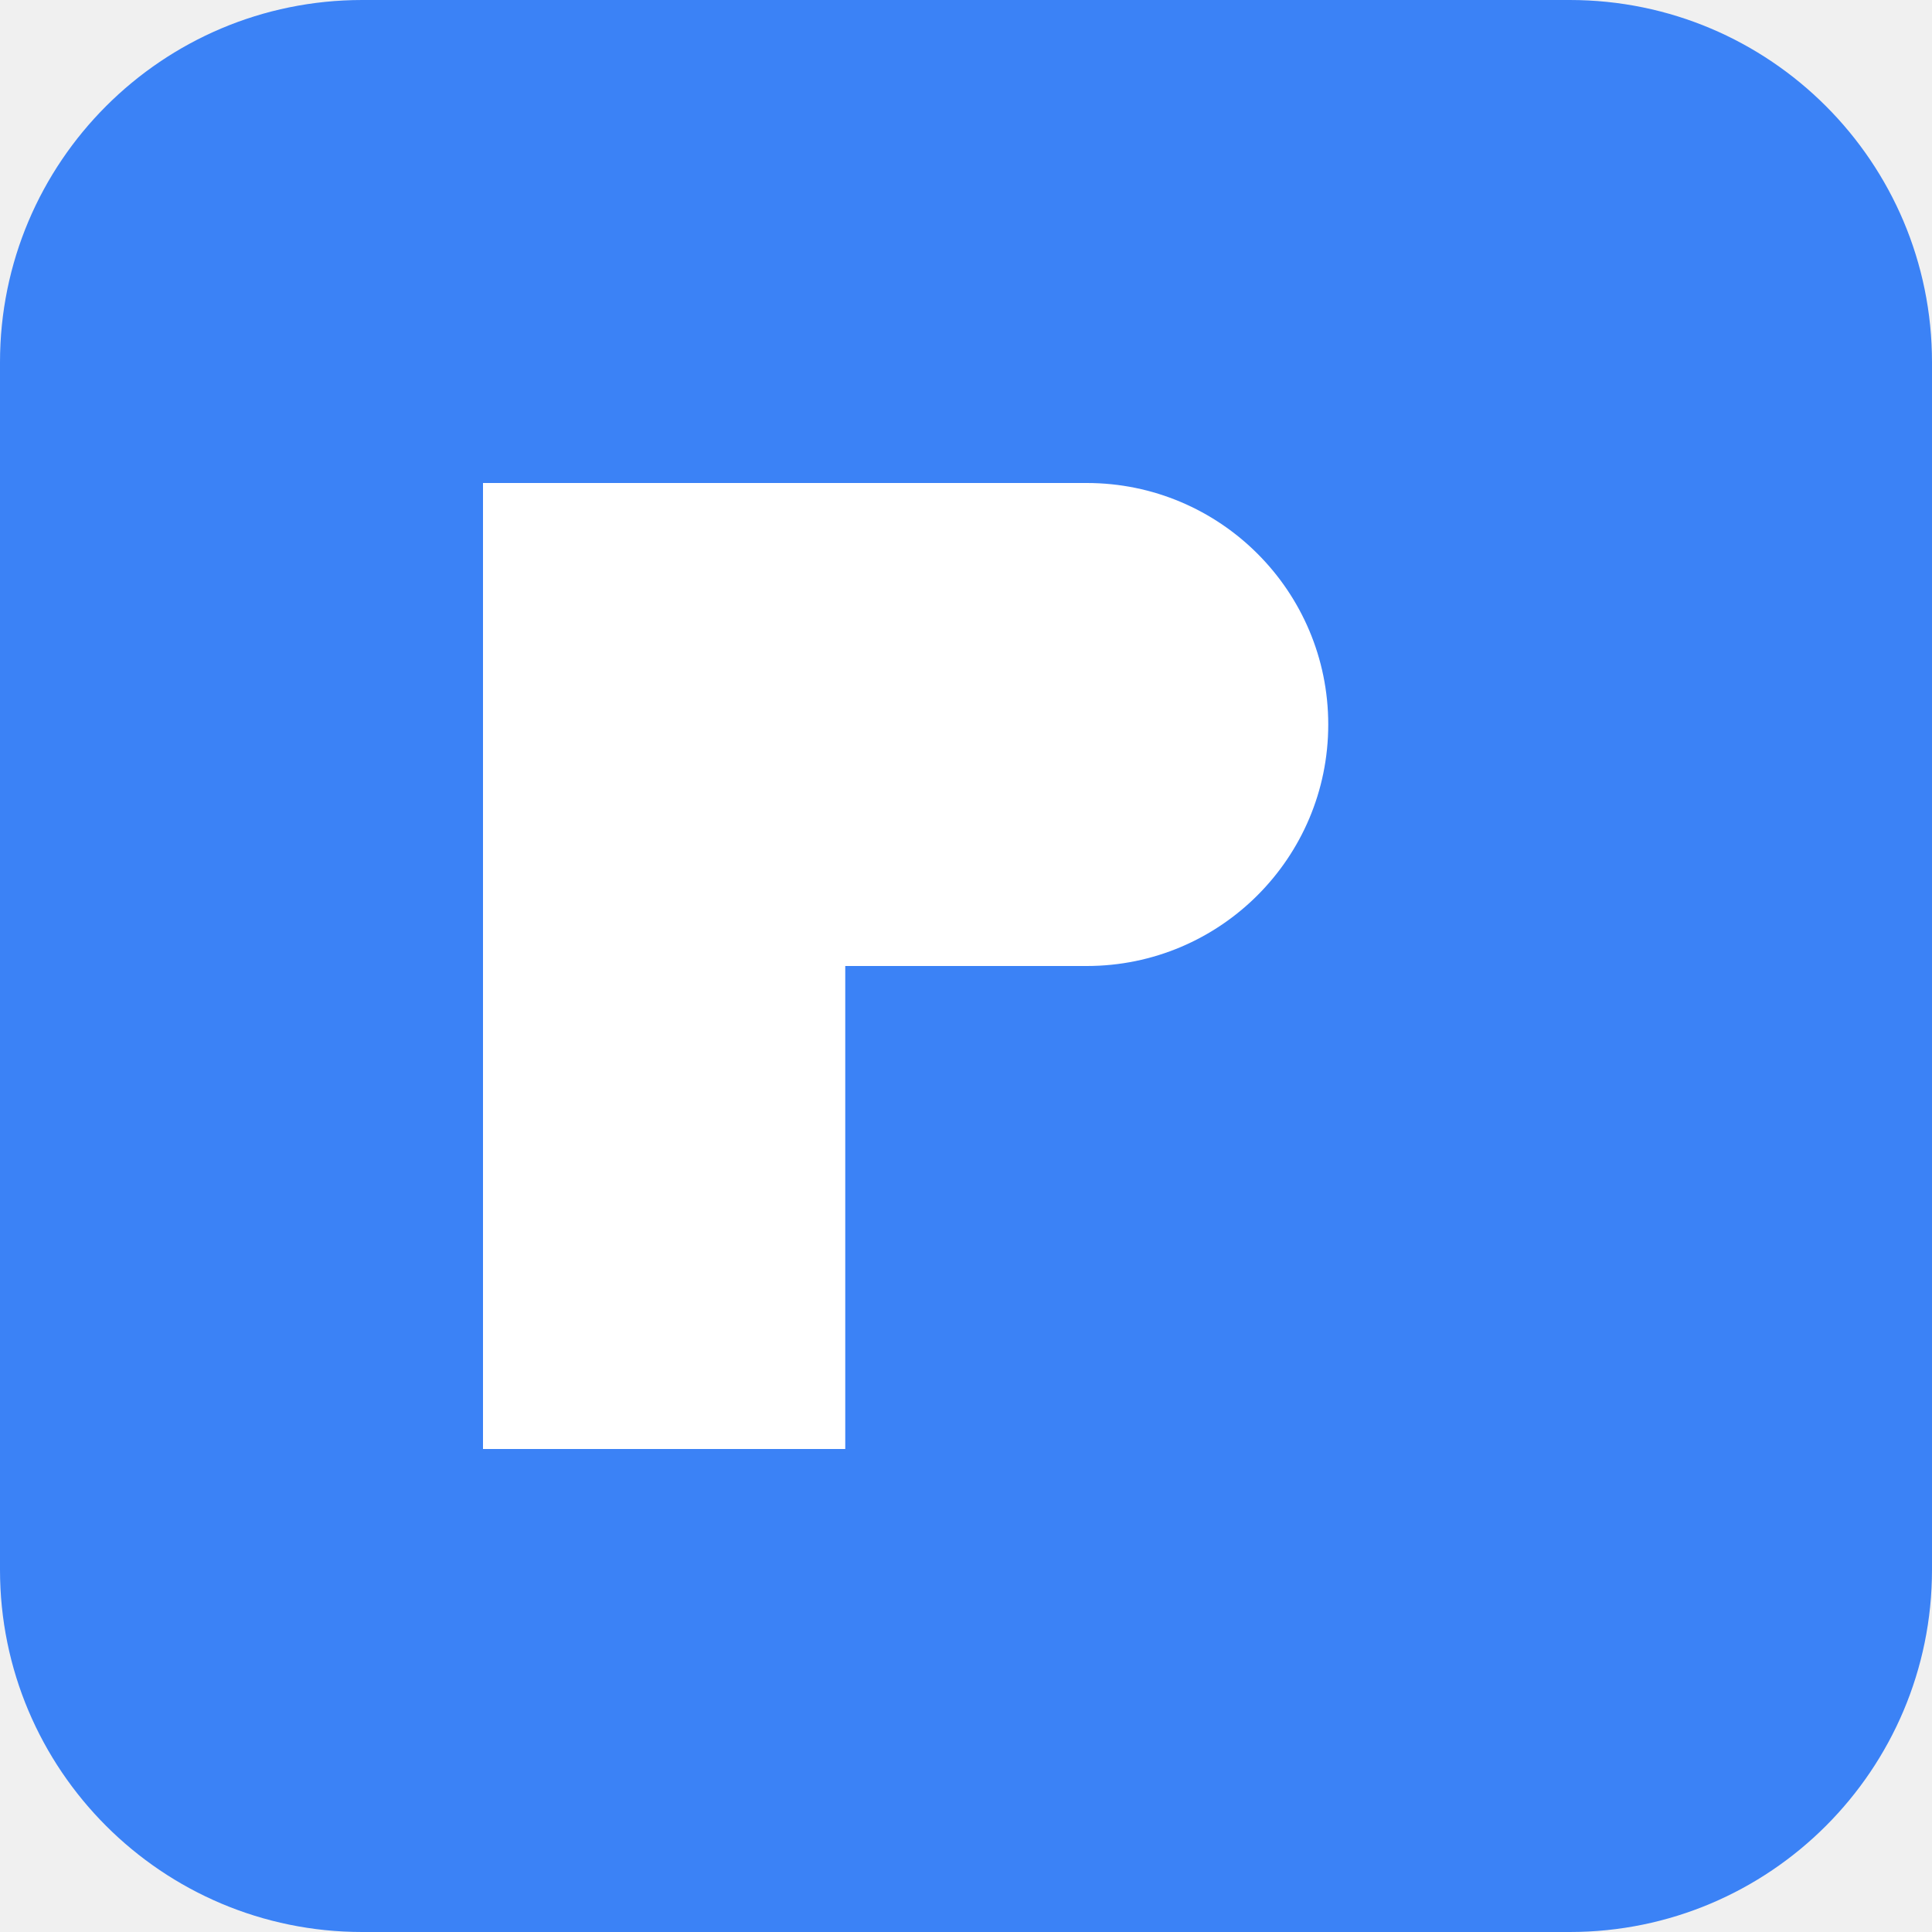
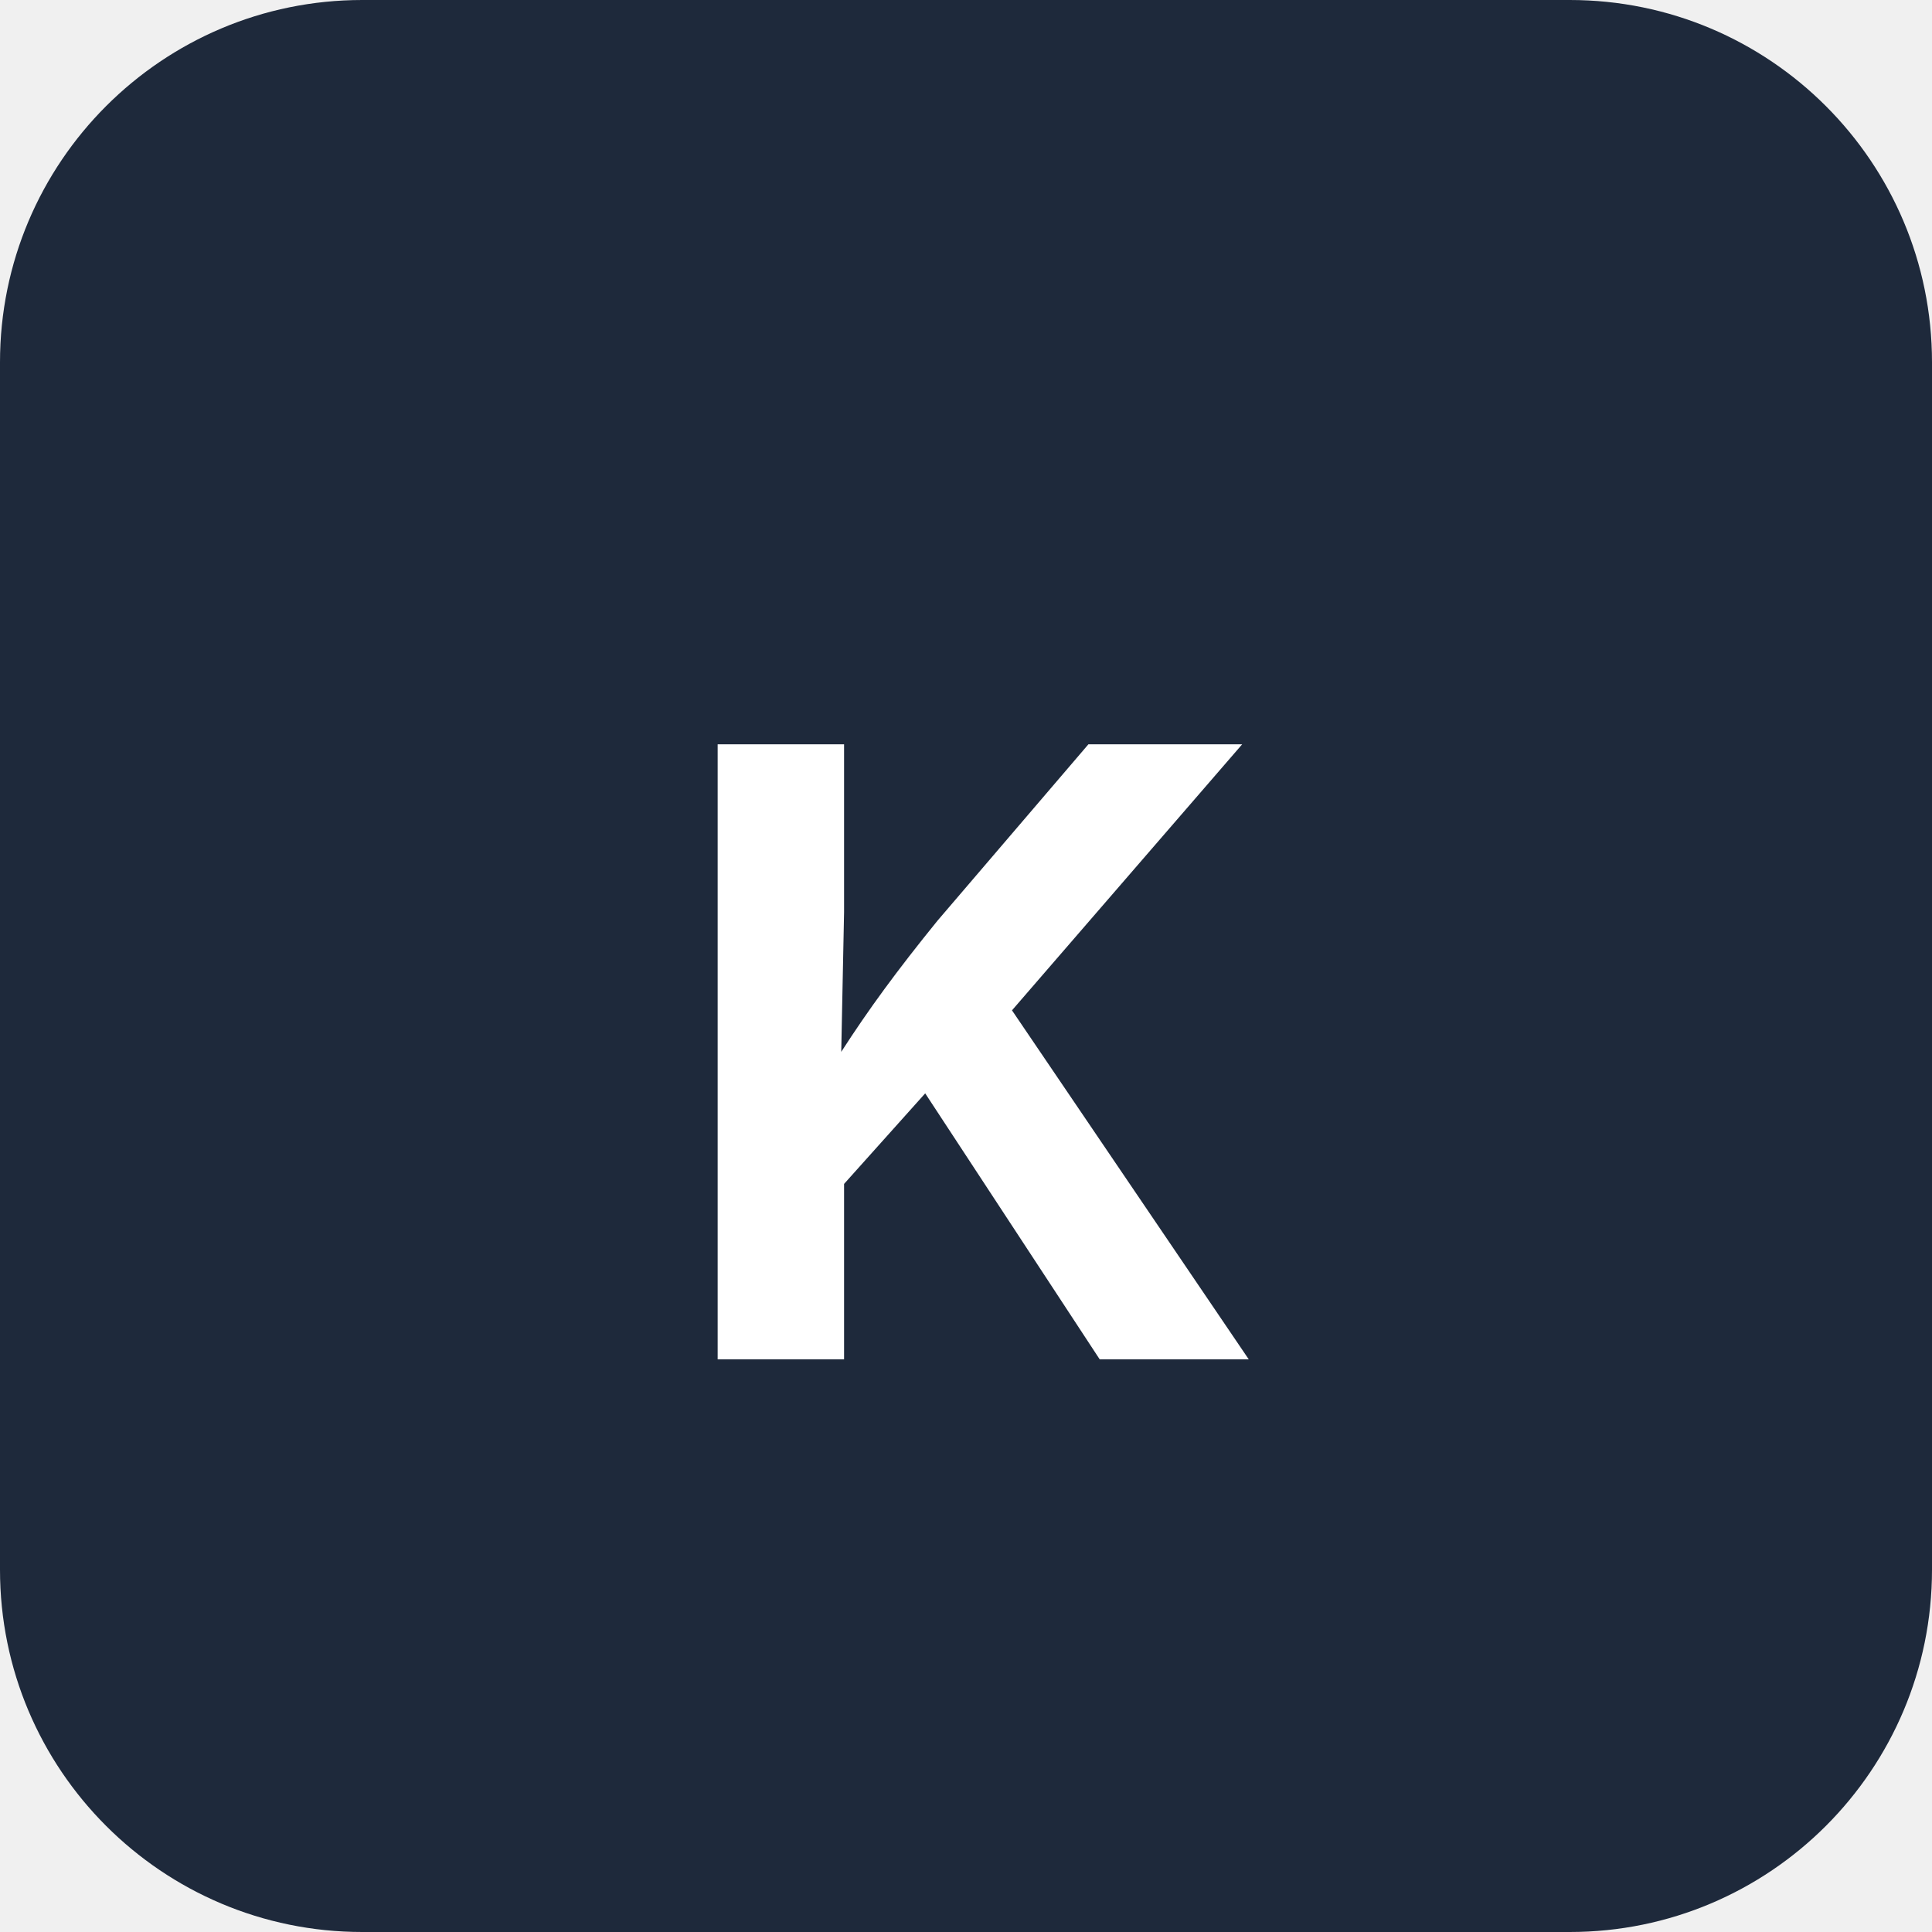
<svg xmlns="http://www.w3.org/2000/svg" viewBox="0 0 32 32">
-   <rect width="32" height="32" rx="6" fill="#3b82f6" />
-   <path d="M8 8h10a4 4 0 010 8H8V8z" fill="white" />
-   <path d="M8 16h6v8H8v-8z" fill="white" />
+   <rect width="32" height="32" rx="6" fill="#1e293b" />
+   <text x="50%" y="54%" font-family="system-ui, -apple-system, sans-serif" font-size="14" font-weight="bold" fill="white" text-anchor="middle" dominant-baseline="middle">K</text>
</svg>
